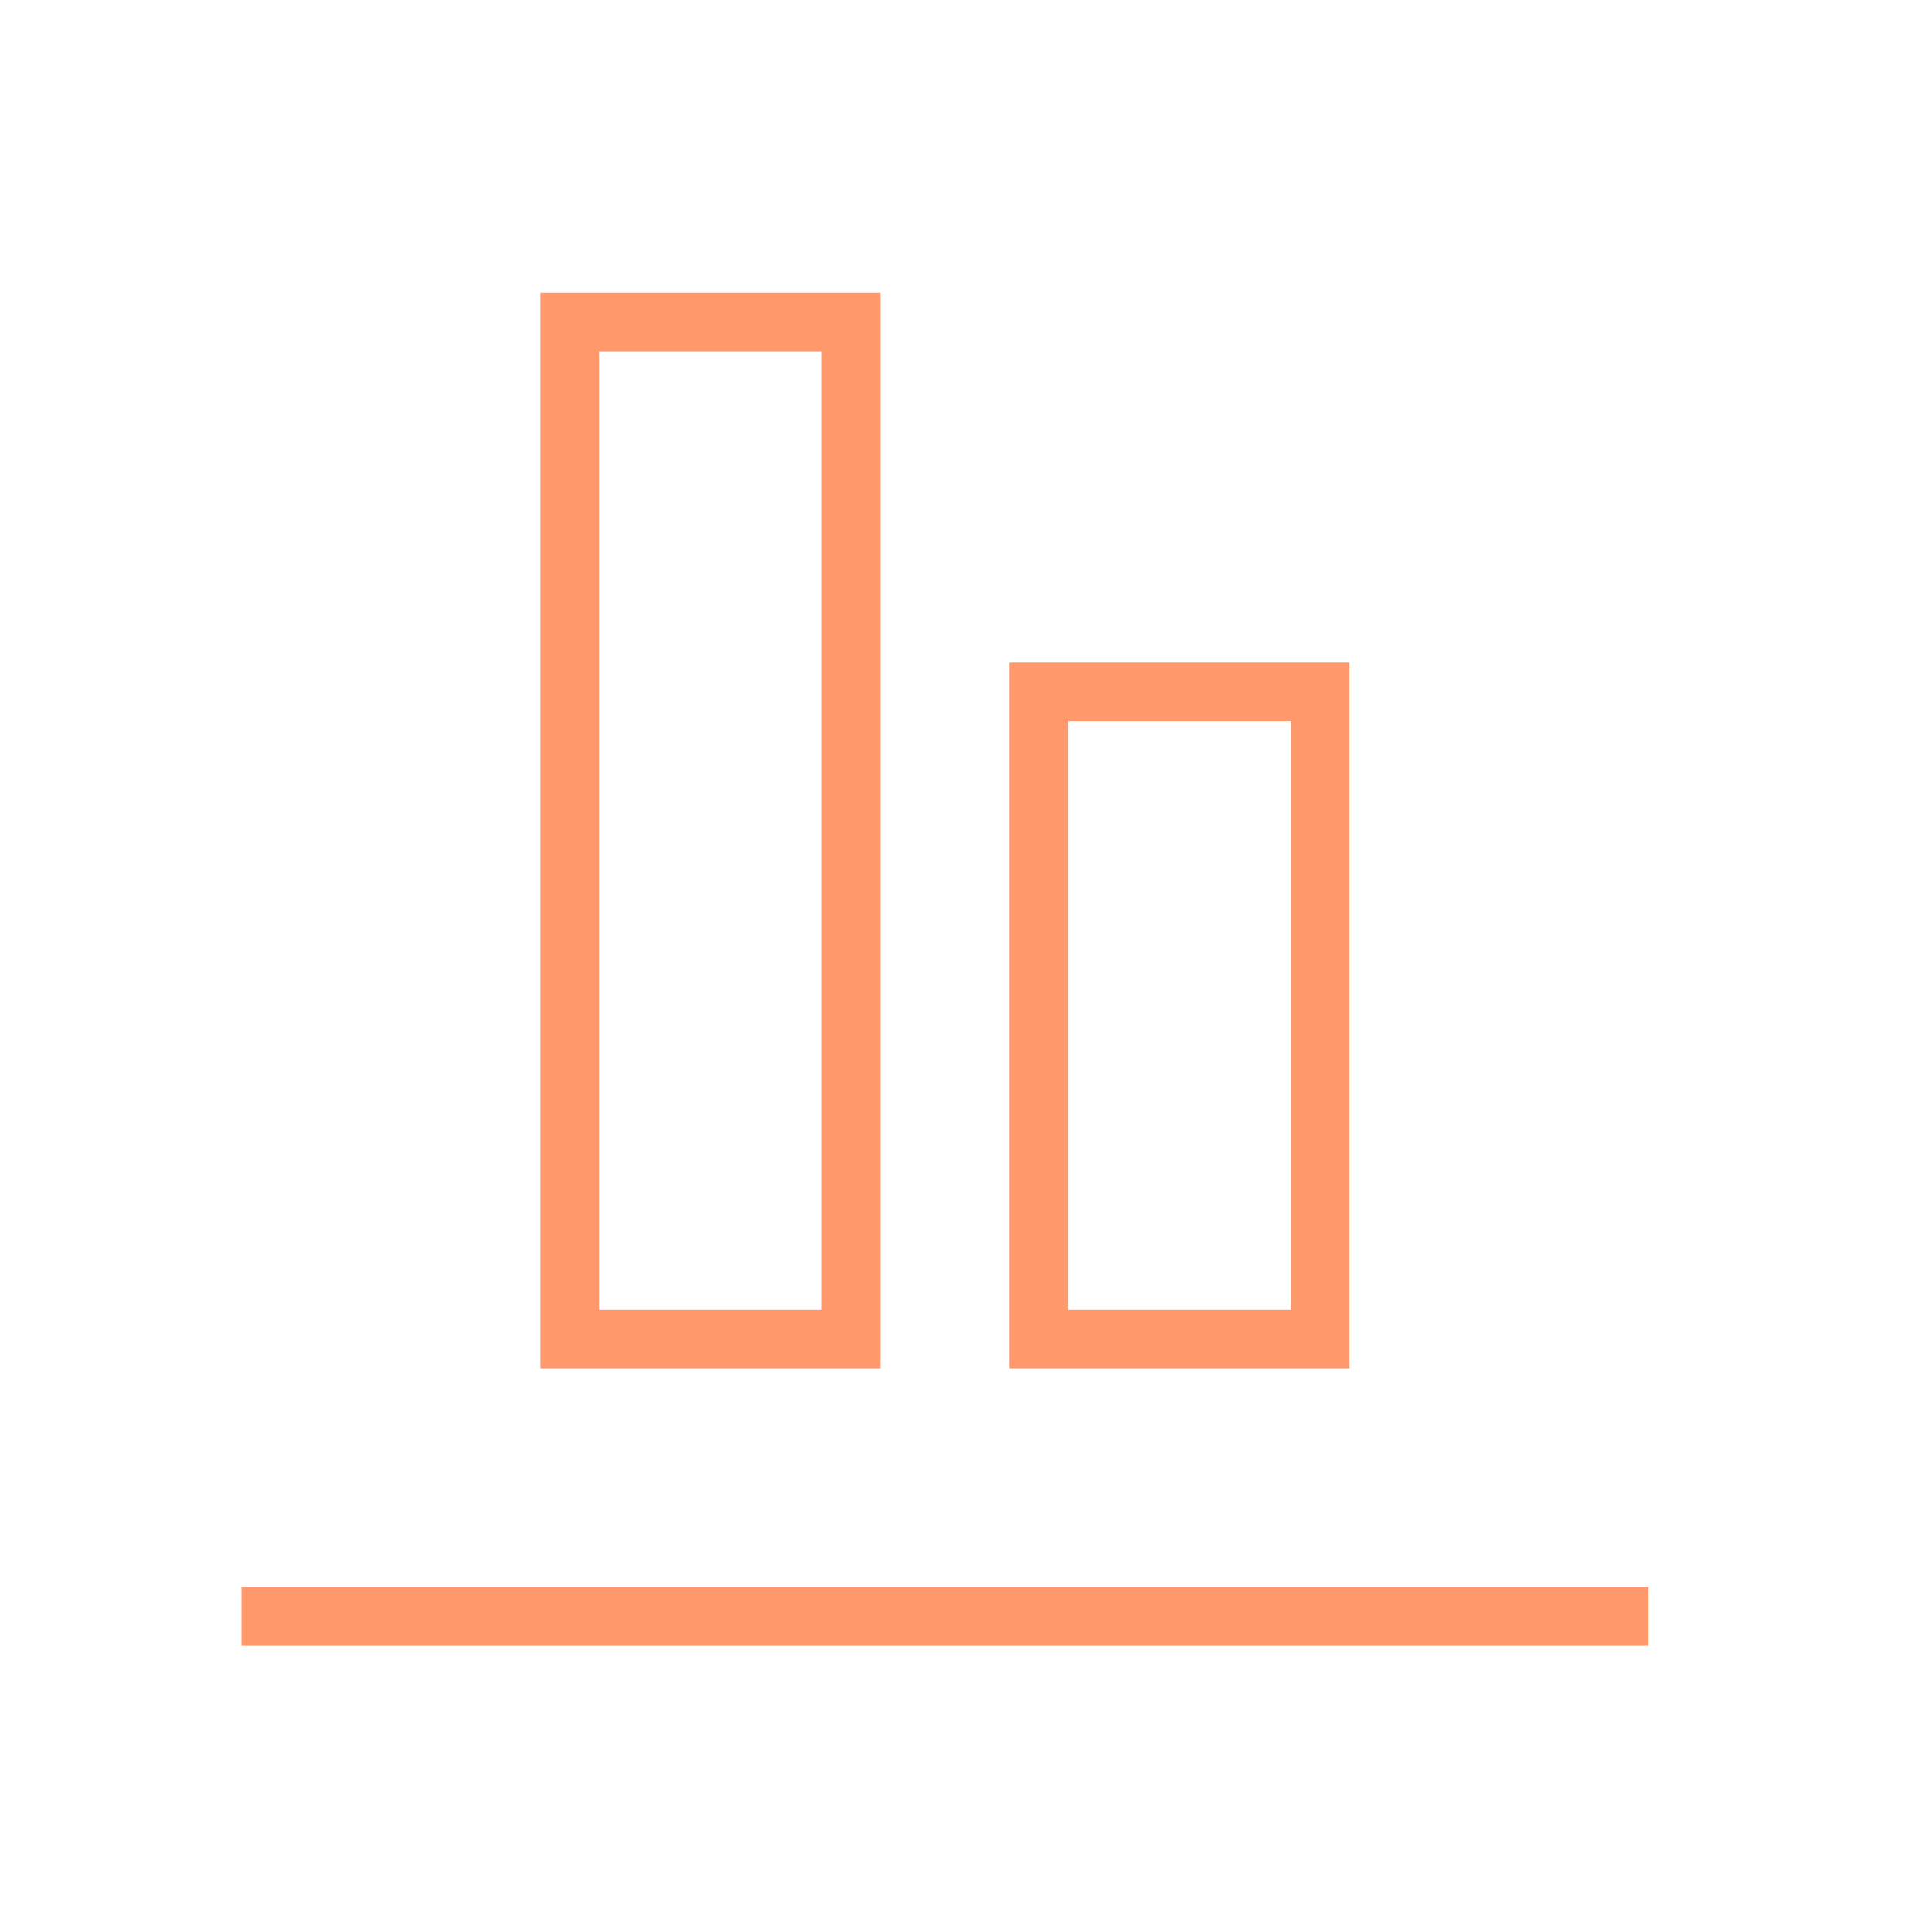
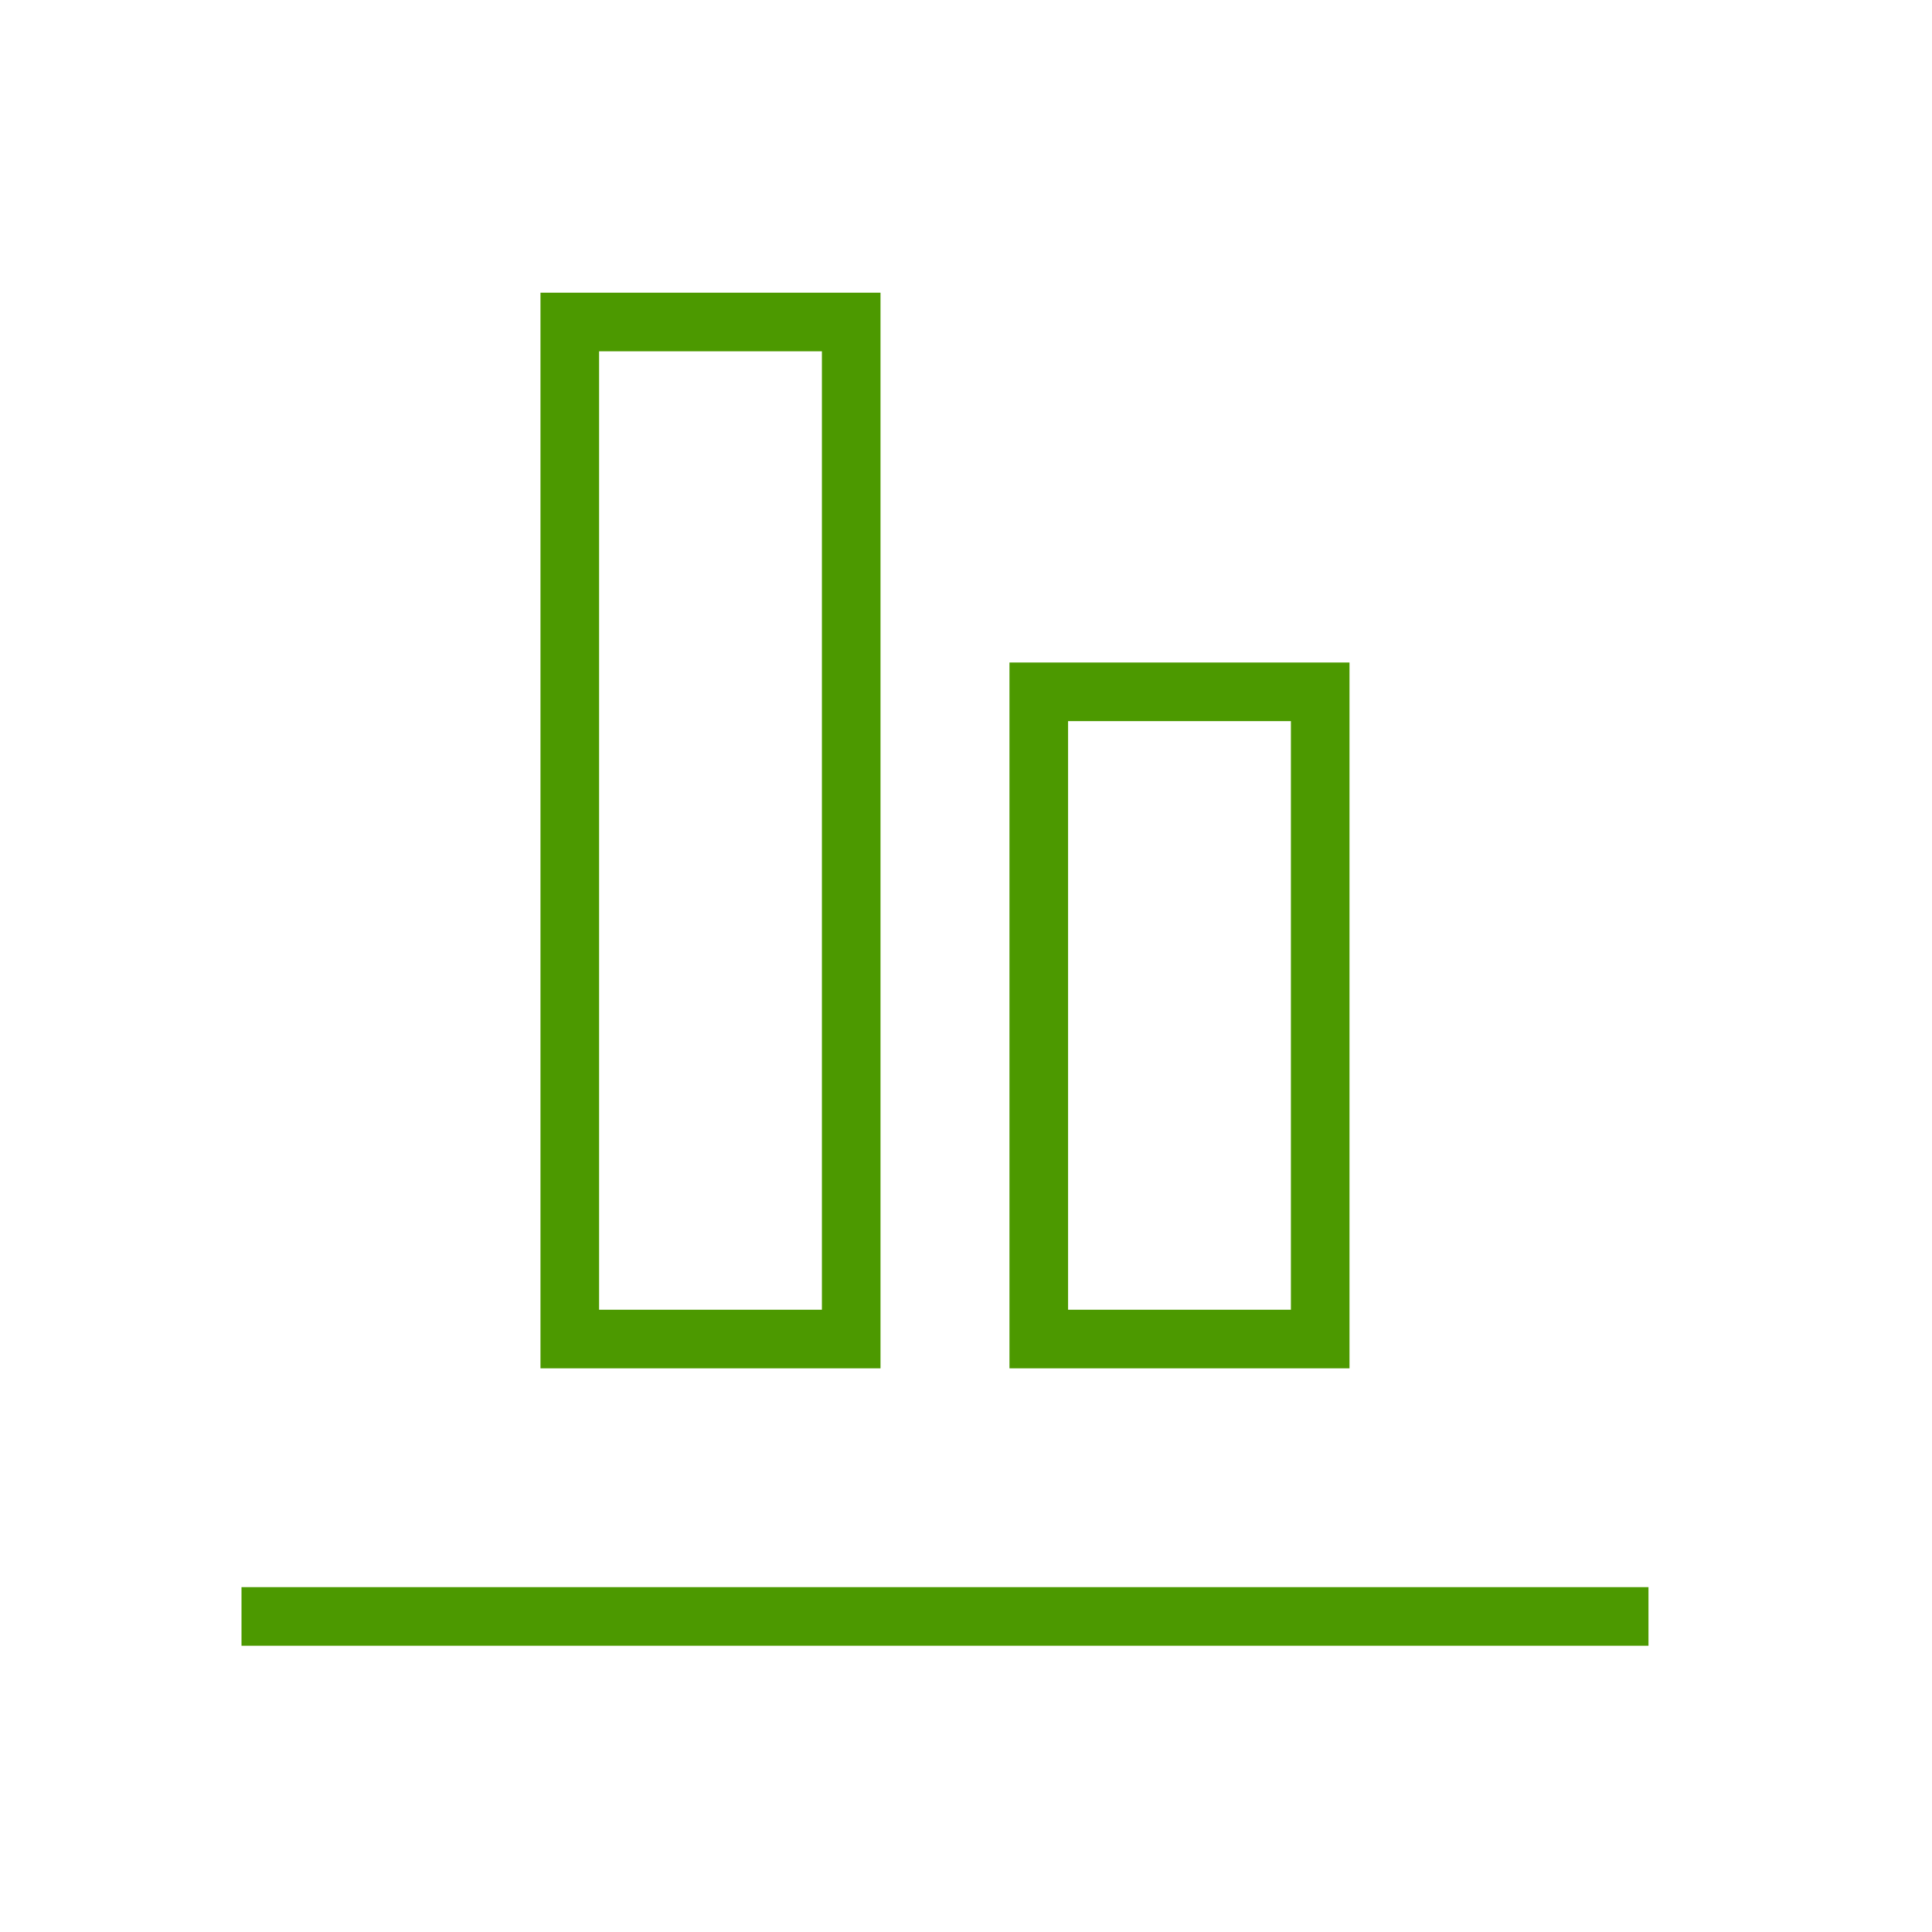
<svg xmlns="http://www.w3.org/2000/svg" width="24" height="24" viewBox="0 0 24 24" fill="none">
-   <path d="M20.478 20.08H3H20.478ZM16.4 16.634H12.904V8.594H16.4V16.634ZM10.574 16.634H7.078V4H10.574V16.634Z" stroke="#FF986B" stroke-width="0.728" />
+   <path d="M20.478 20.08H3H20.478ZM16.4 16.634H12.904V8.594H16.4V16.634ZM10.574 16.634H7.078V4H10.574V16.634Z" stroke="#4C9900" stroke-width="0.728" />
</svg>
